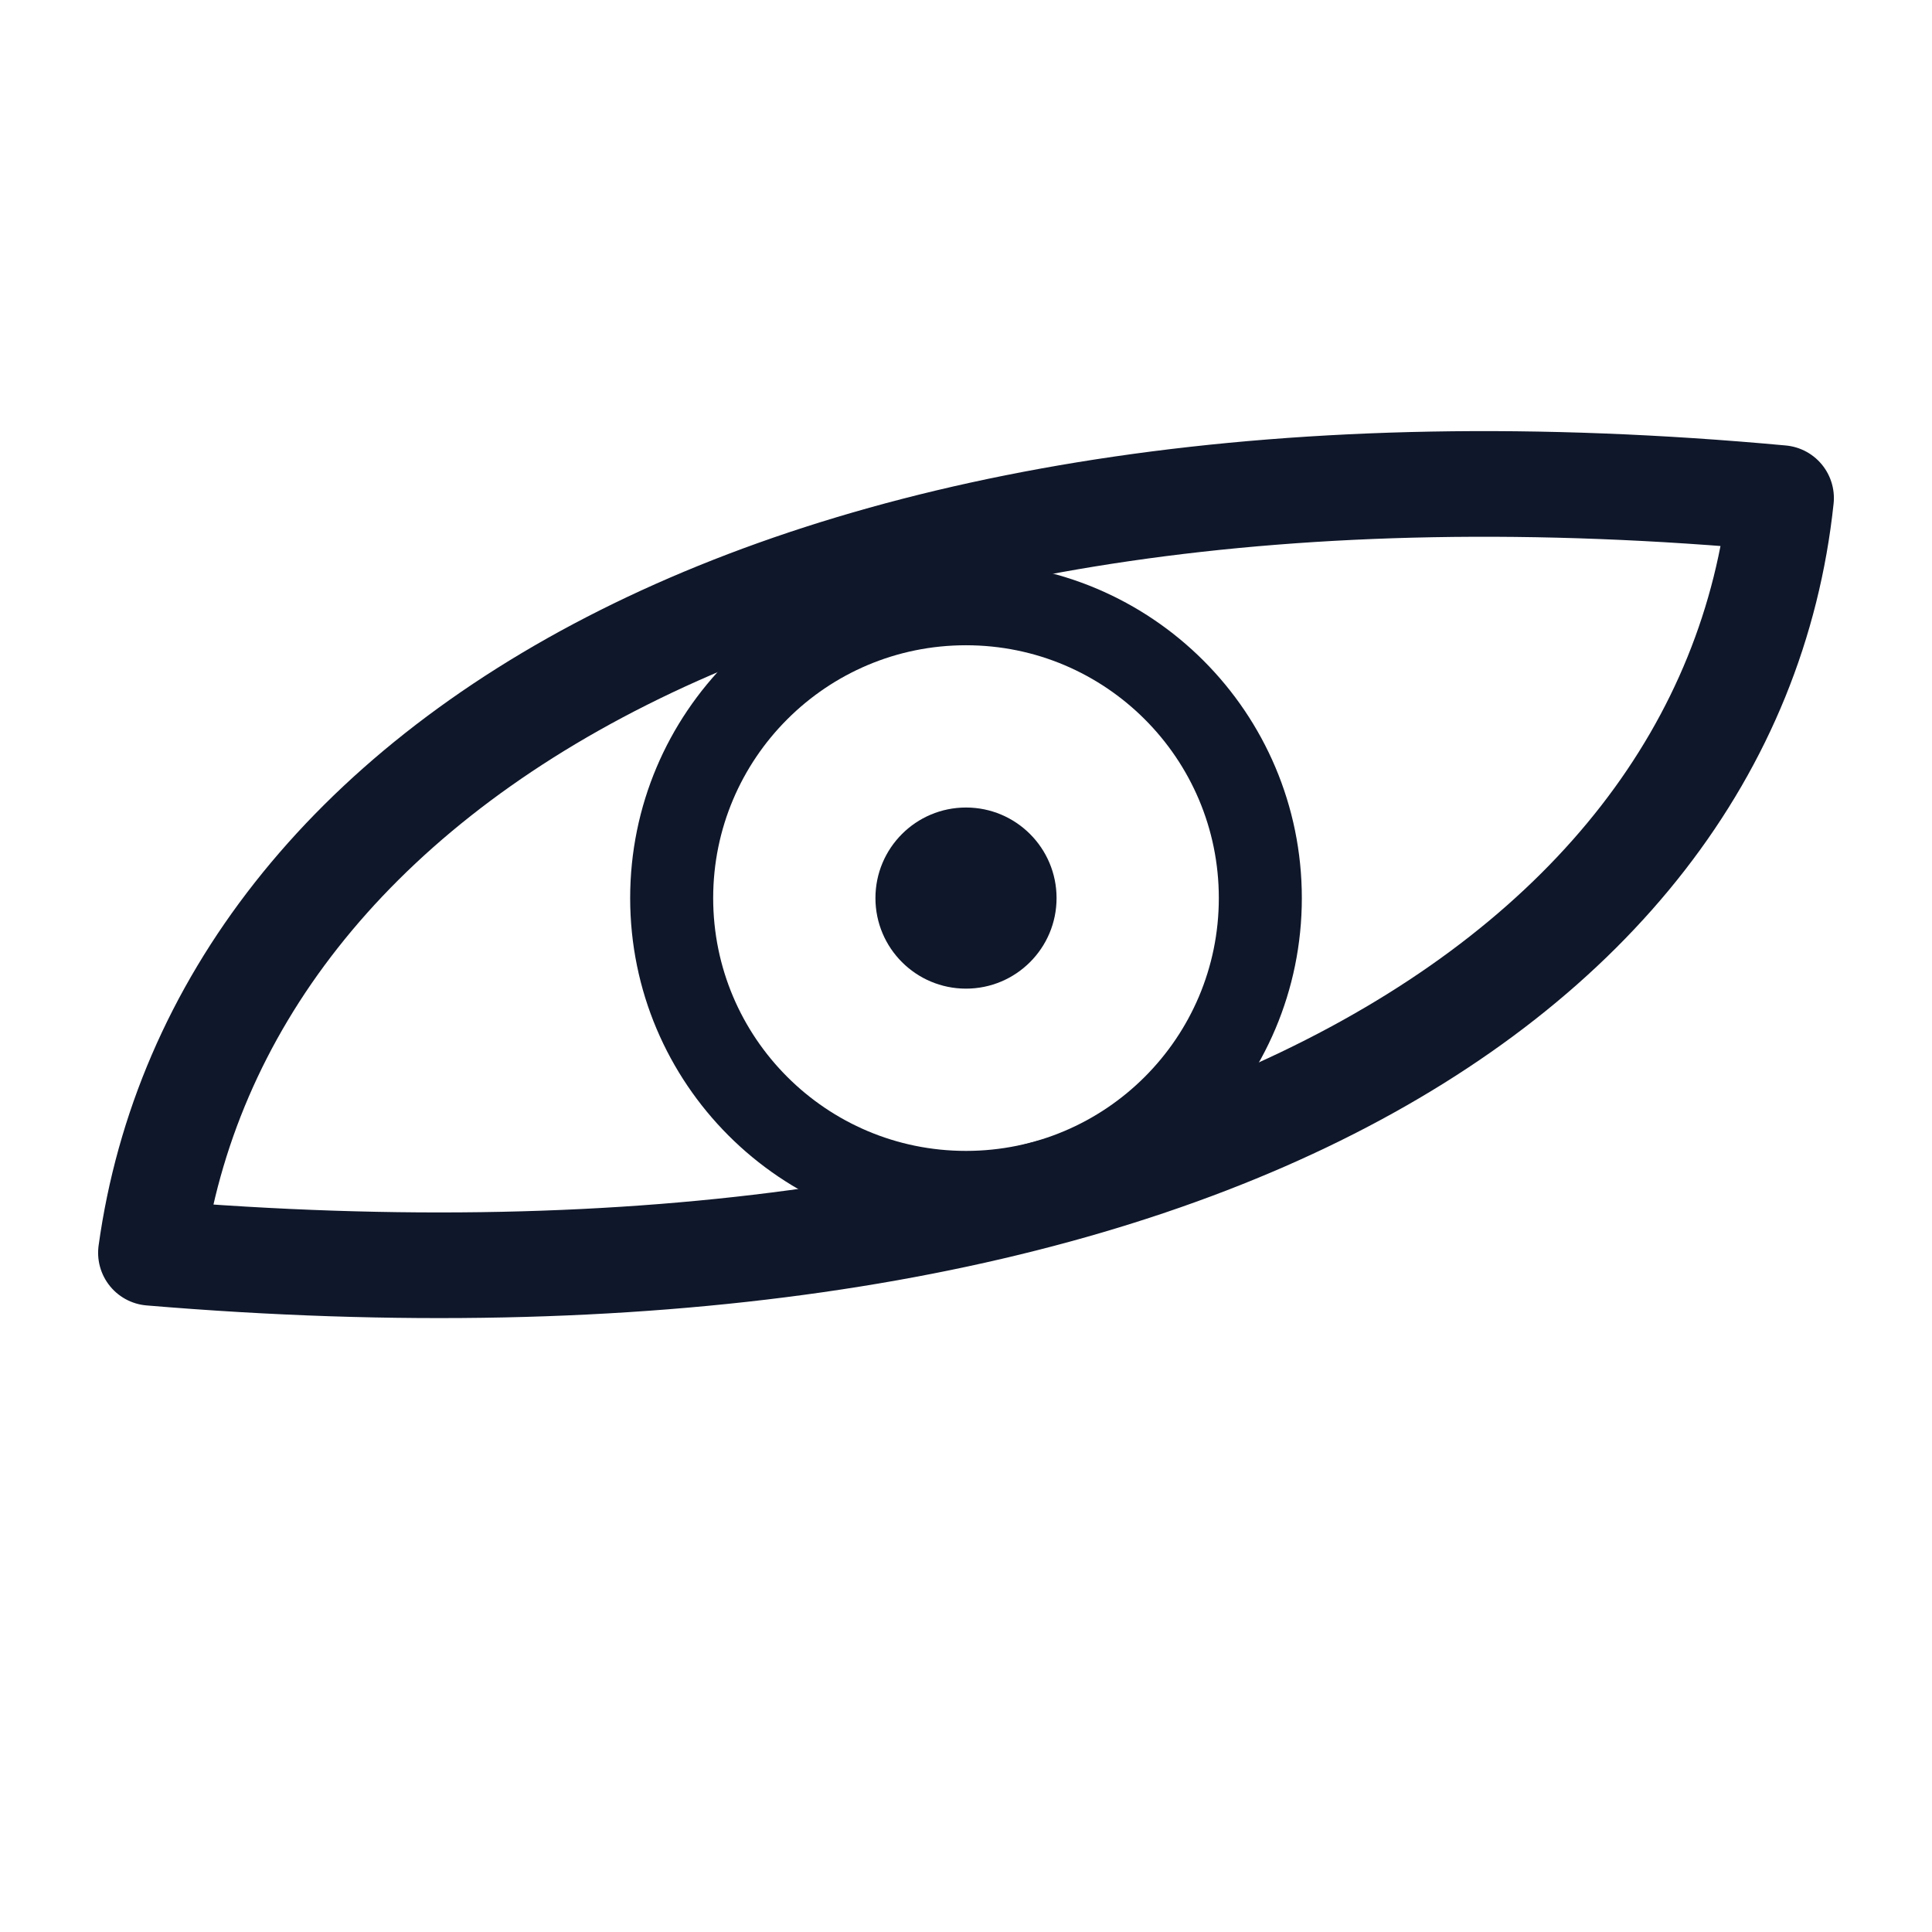
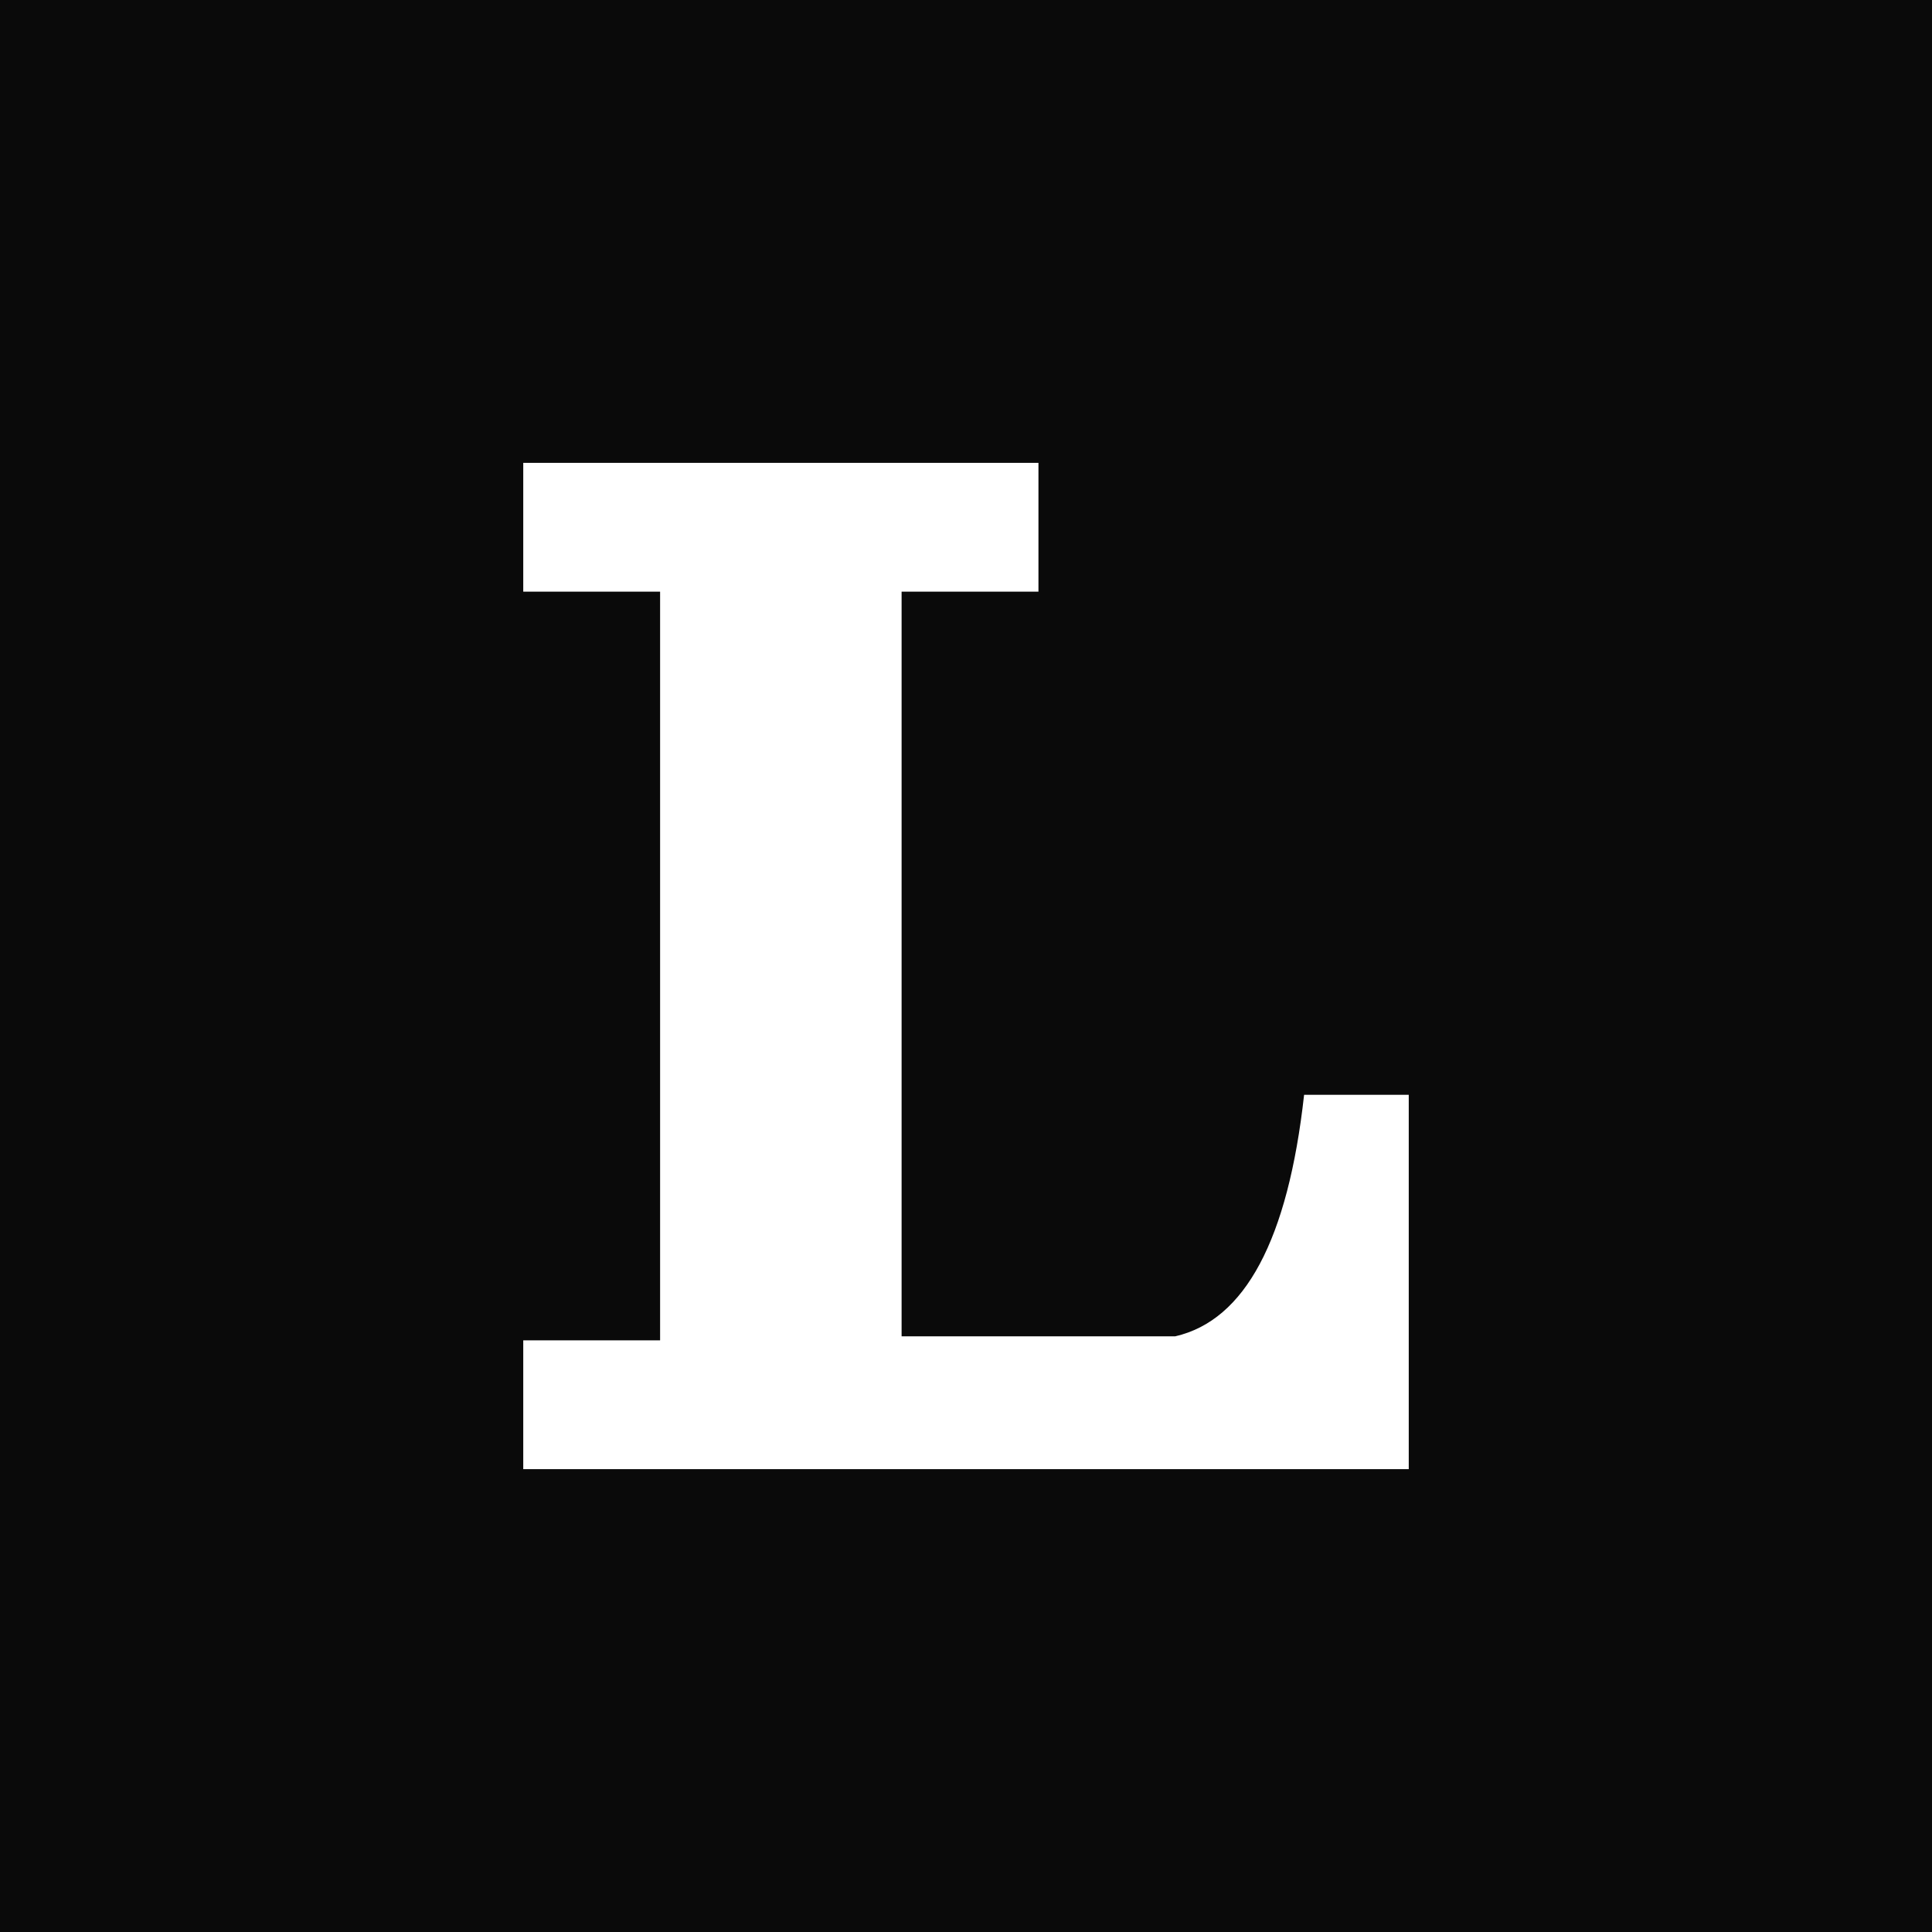
- <svg xmlns="http://www.w3.org/2000/svg" viewBox="0 0 256 256">
-   <path d="M20 166C29 101 106 54 236 66C229 132 151 177 20 166Z" fill="none" stroke="#0f172a" stroke-linejoin="round" stroke-width="14" />
-   <circle cx="128" cy="119" r="39" fill="none" stroke="#0f172a" stroke-width="11" />
-   <circle cx="128" cy="119" r="12" fill="#0f172a" />
+ <svg xmlns="http://www.w3.org/2000/svg" viewBox="0 0 24 24">
+   <path fill="#0a0a0a" fill-rule="evenodd" d="M0 0h24v24H0Zm6.5 5.75v1.6h1.7v9.3H6.5v1.6h11V13.6h-1.3q-.3 2.7-1.6 3h-3.4V7.35h1.7v-1.6Z" />
</svg>
